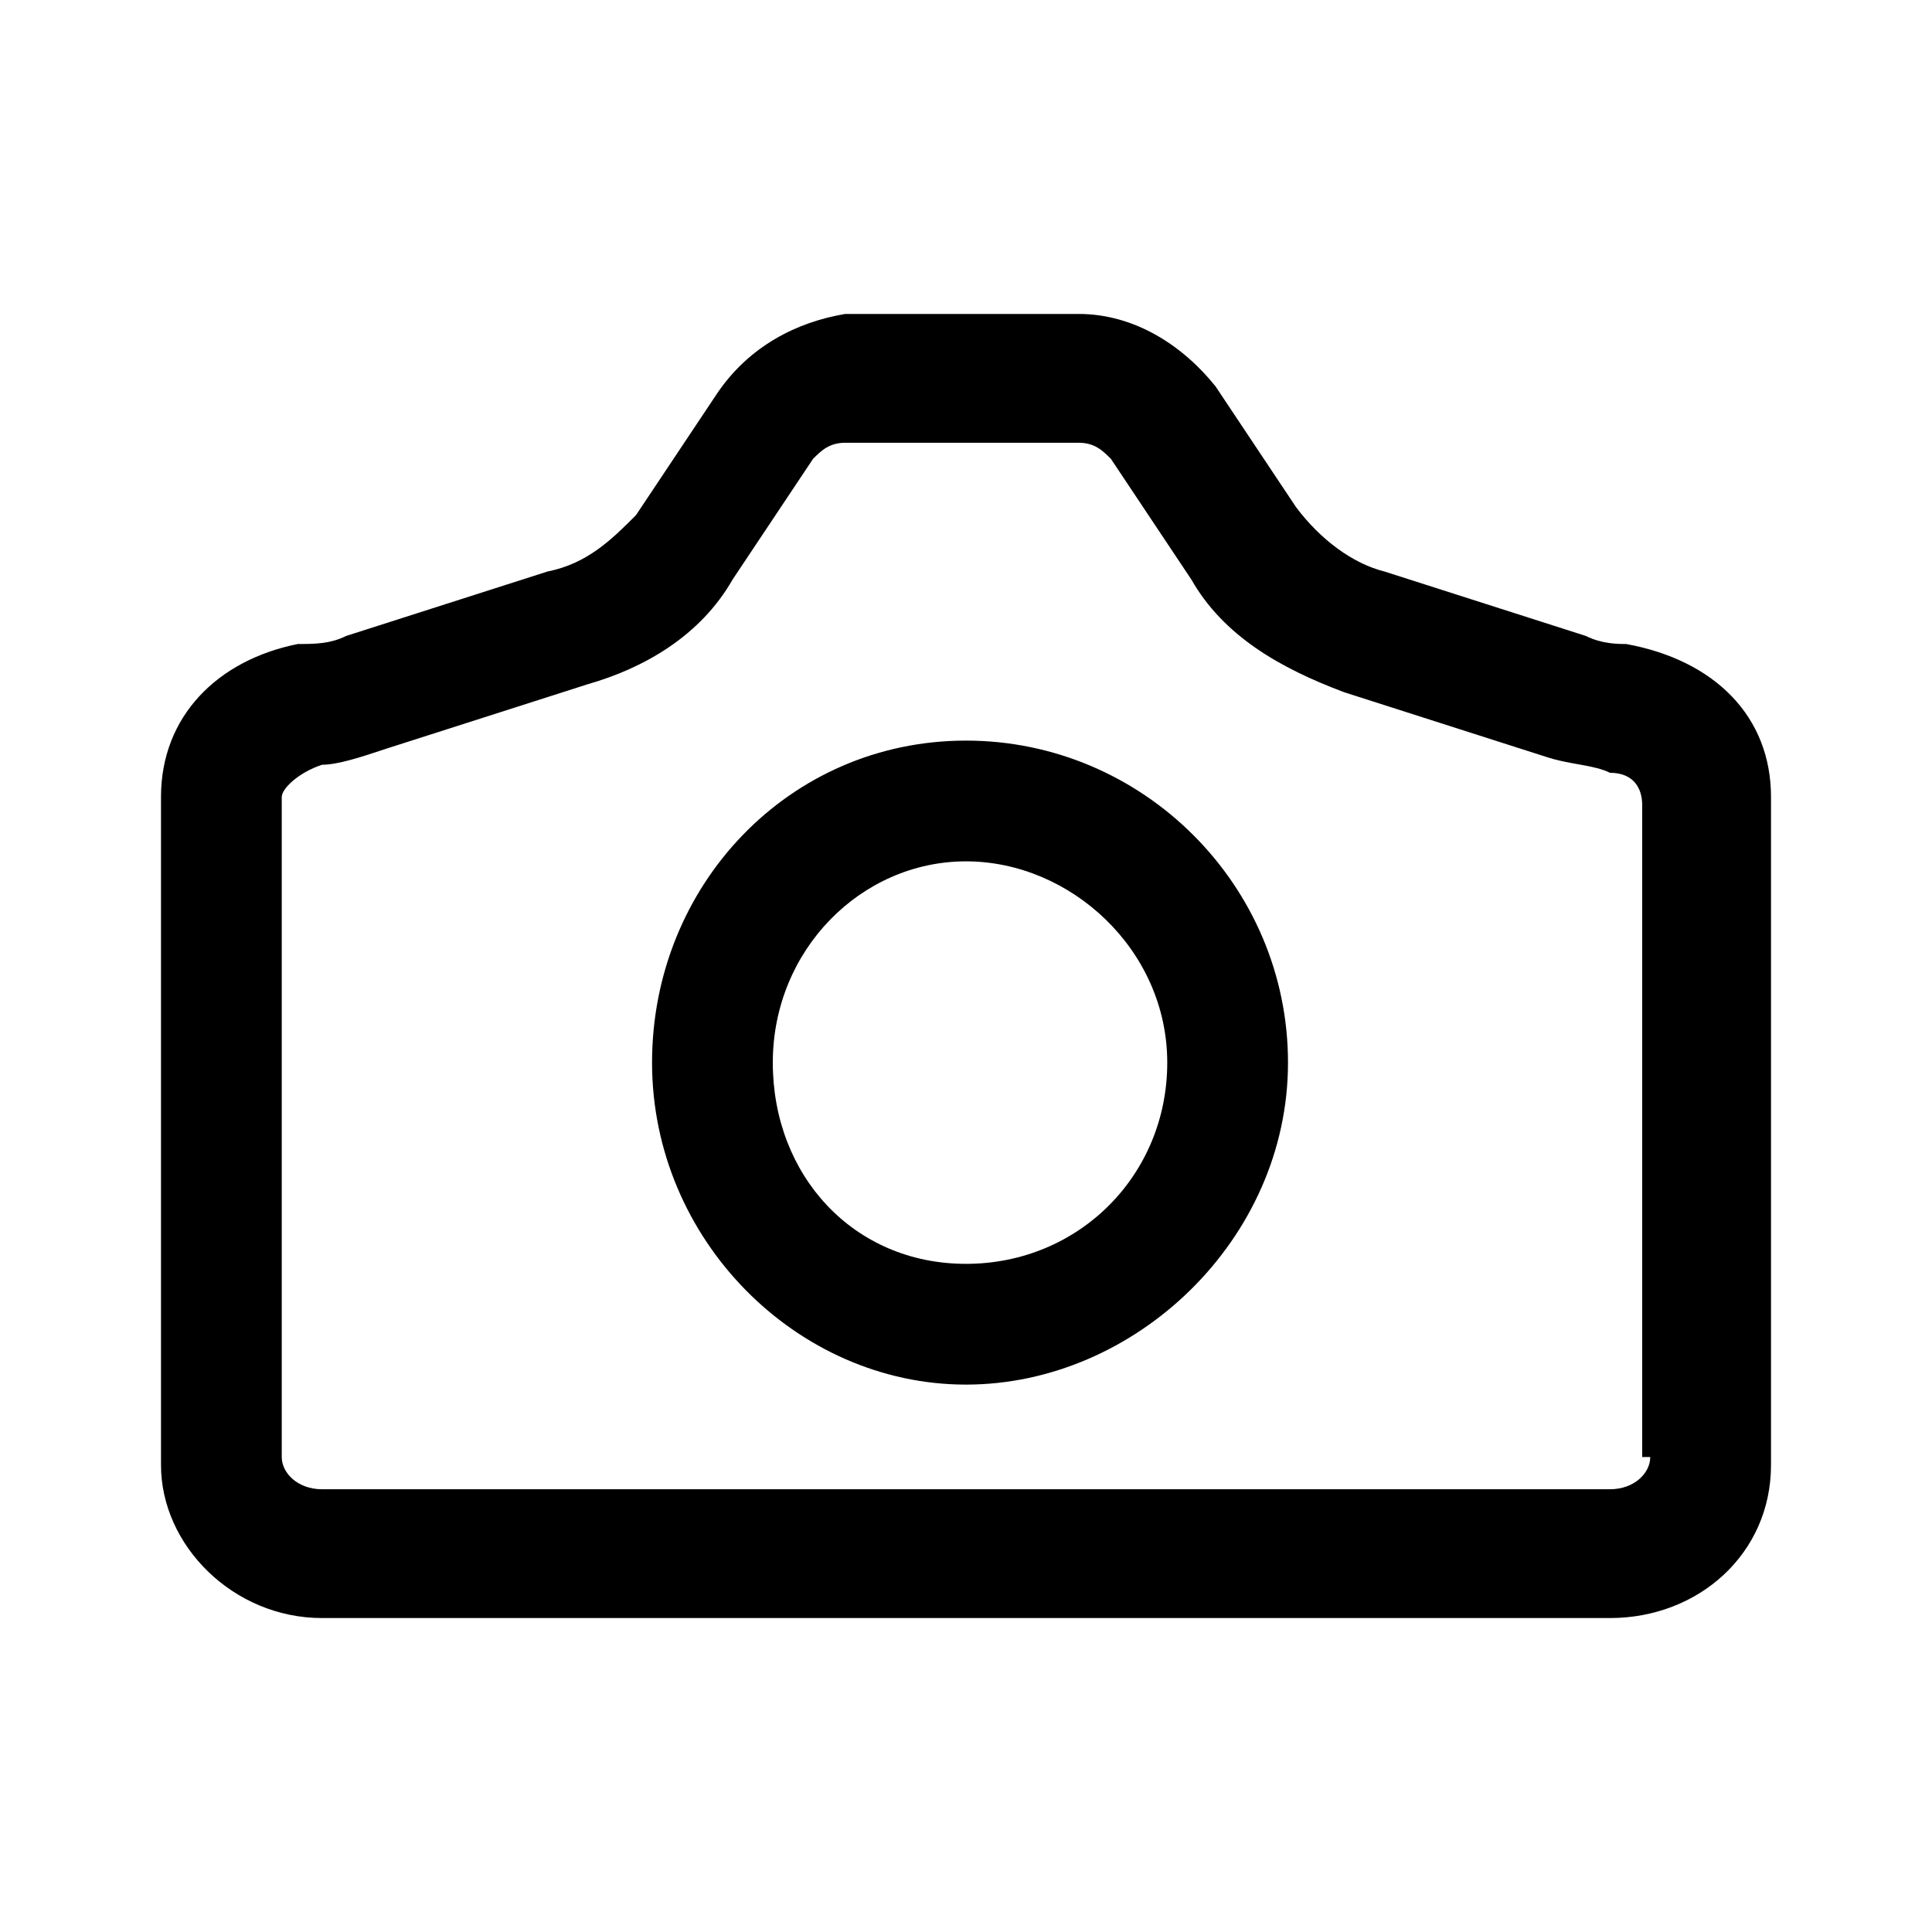
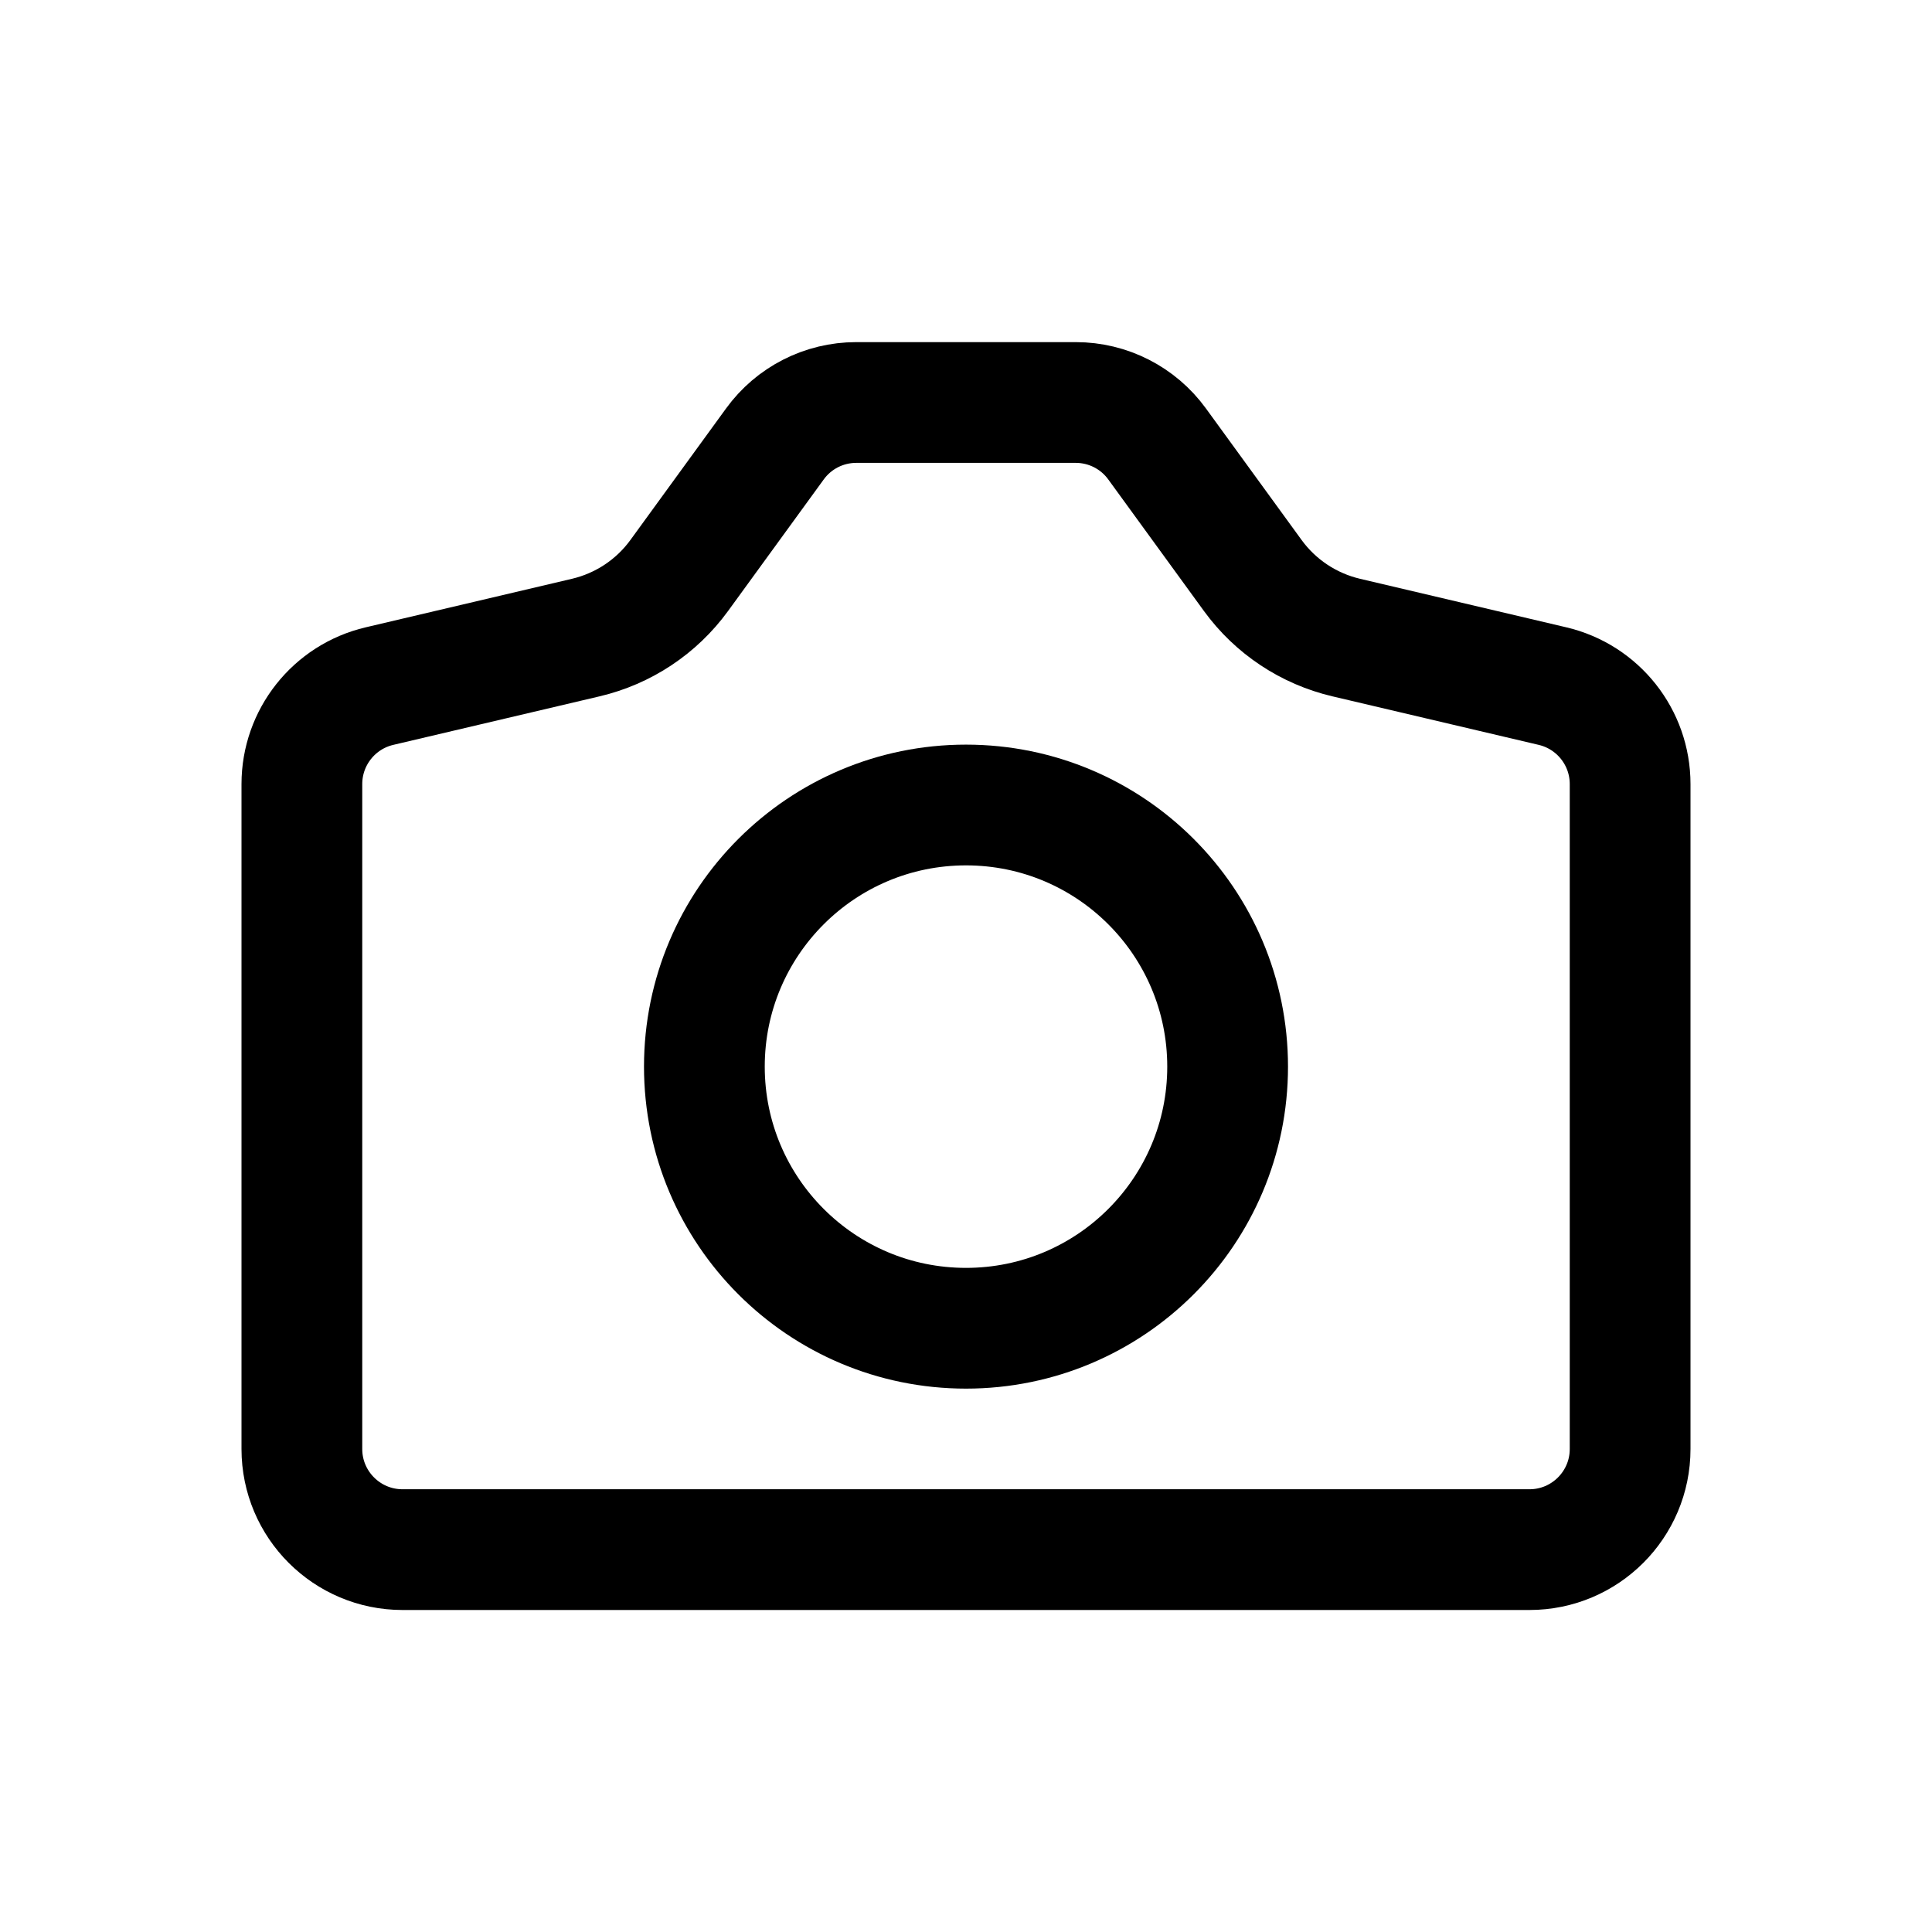
- <svg xmlns="http://www.w3.org/2000/svg" viewBox="0 0 24 24" fill="currentColor">
-   <path d="M12 9.2c-2.2 0-3.9 1.8-3.9 4s1.8 4 3.9 4 4-1.8 4-4-1.8-4-4-4zm0 6.5c-1.4 0-2.4-1.1-2.4-2.5s1.1-2.5 2.4-2.5 2.5 1.1 2.5 2.5-1.1 2.5-2.5 2.5zM20.2 8c-.1 0-.3 0-.5-.1l-2.5-.8c-.4-.1-.8-.4-1.1-.8l-1-1.5c-.4-.5-1-.9-1.7-.9h-2.9c-.6.1-1.2.4-1.6 1l-1 1.5c-.3.3-.6.6-1.1.7l-2.5.8c-.2.1-.4.1-.6.1-1 .2-1.7.9-1.7 1.9v8.3c0 1 .9 1.9 2 1.9h16c1.1 0 2-.8 2-1.9V9.9c0-1-.7-1.7-1.8-1.9zm.3 10.1c0 .2-.2.4-.5.4H4c-.3 0-.5-.2-.5-.4V9.9c0-.1.2-.3.5-.4.2 0 .5-.1.8-.2l2.5-.8c.7-.2 1.4-.6 1.8-1.3l1-1.5c.1-.1.2-.2.4-.2h2.9c.2 0 .3.1.4.2l1 1.5c.4.7 1.1 1.1 1.9 1.4l2.5.8c.3.1.6.1.8.2.3 0 .4.2.4.4v8.1z" />
+ <svg xmlns="http://www.w3.org/2000/svg" viewBox="0 0 24 24" style="fill: none" stroke="currentColor" stroke-width="1.5">
+   <path d="M15.25 13.25C15.25 15.045 13.795 16.5 12 16.5C10.205 16.5 8.75 15.045 8.75 13.25C8.75 11.455 10.205 10 12 10C13.795 10 15.25 11.455 15.25 13.25Z" vector-effect="non-scaling-stroke" />
+   <path d="M20.25 18V9.74C20.25 9.16 19.851 8.656 19.286 8.523L16.723 7.92C16.256 7.81 15.845 7.537 15.563 7.15L14.374 5.515C14.139 5.191 13.763 5 13.364 5H10.636C10.237 5 9.861 5.191 9.626 5.515L8.437 7.15C8.155 7.537 7.744 7.81 7.277 7.92L4.714 8.523C4.149 8.656 3.75 9.16 3.75 9.74V18C3.75 18.69 4.31 19.25 5 19.25H19C19.69 19.25 20.25 18.69 20.25 18Z" vector-effect="non-scaling-stroke" />
</svg>
